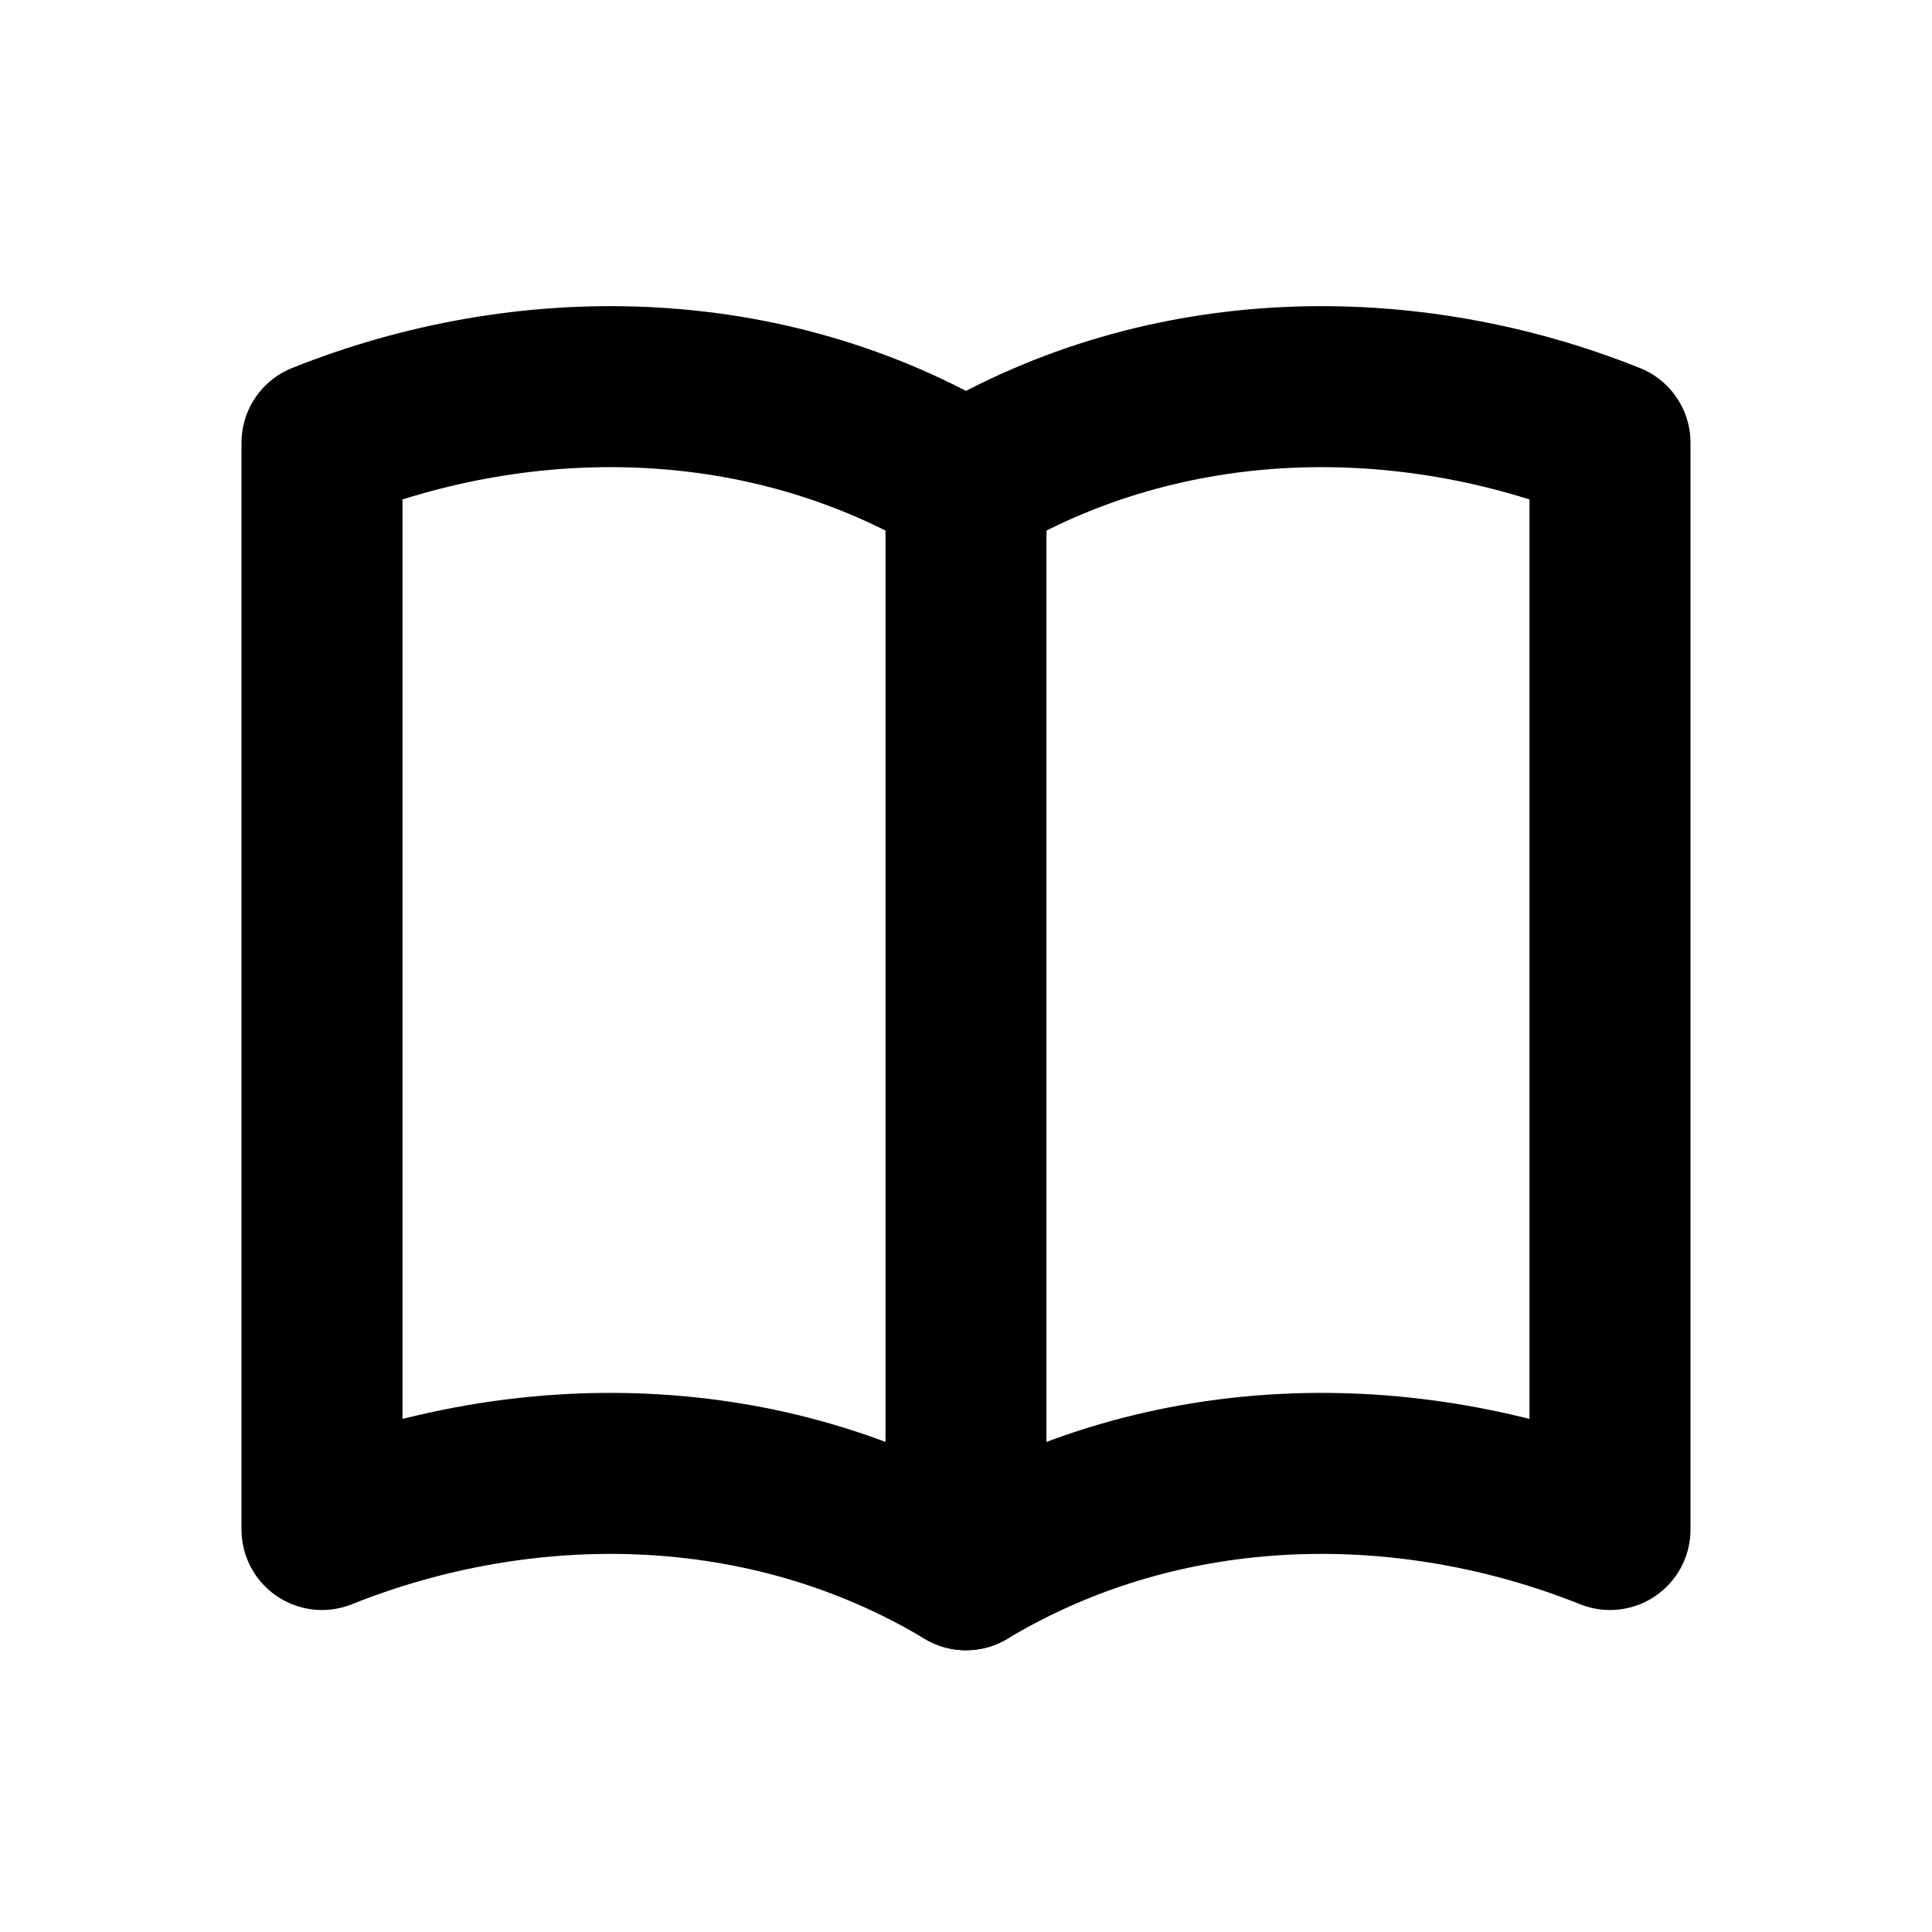
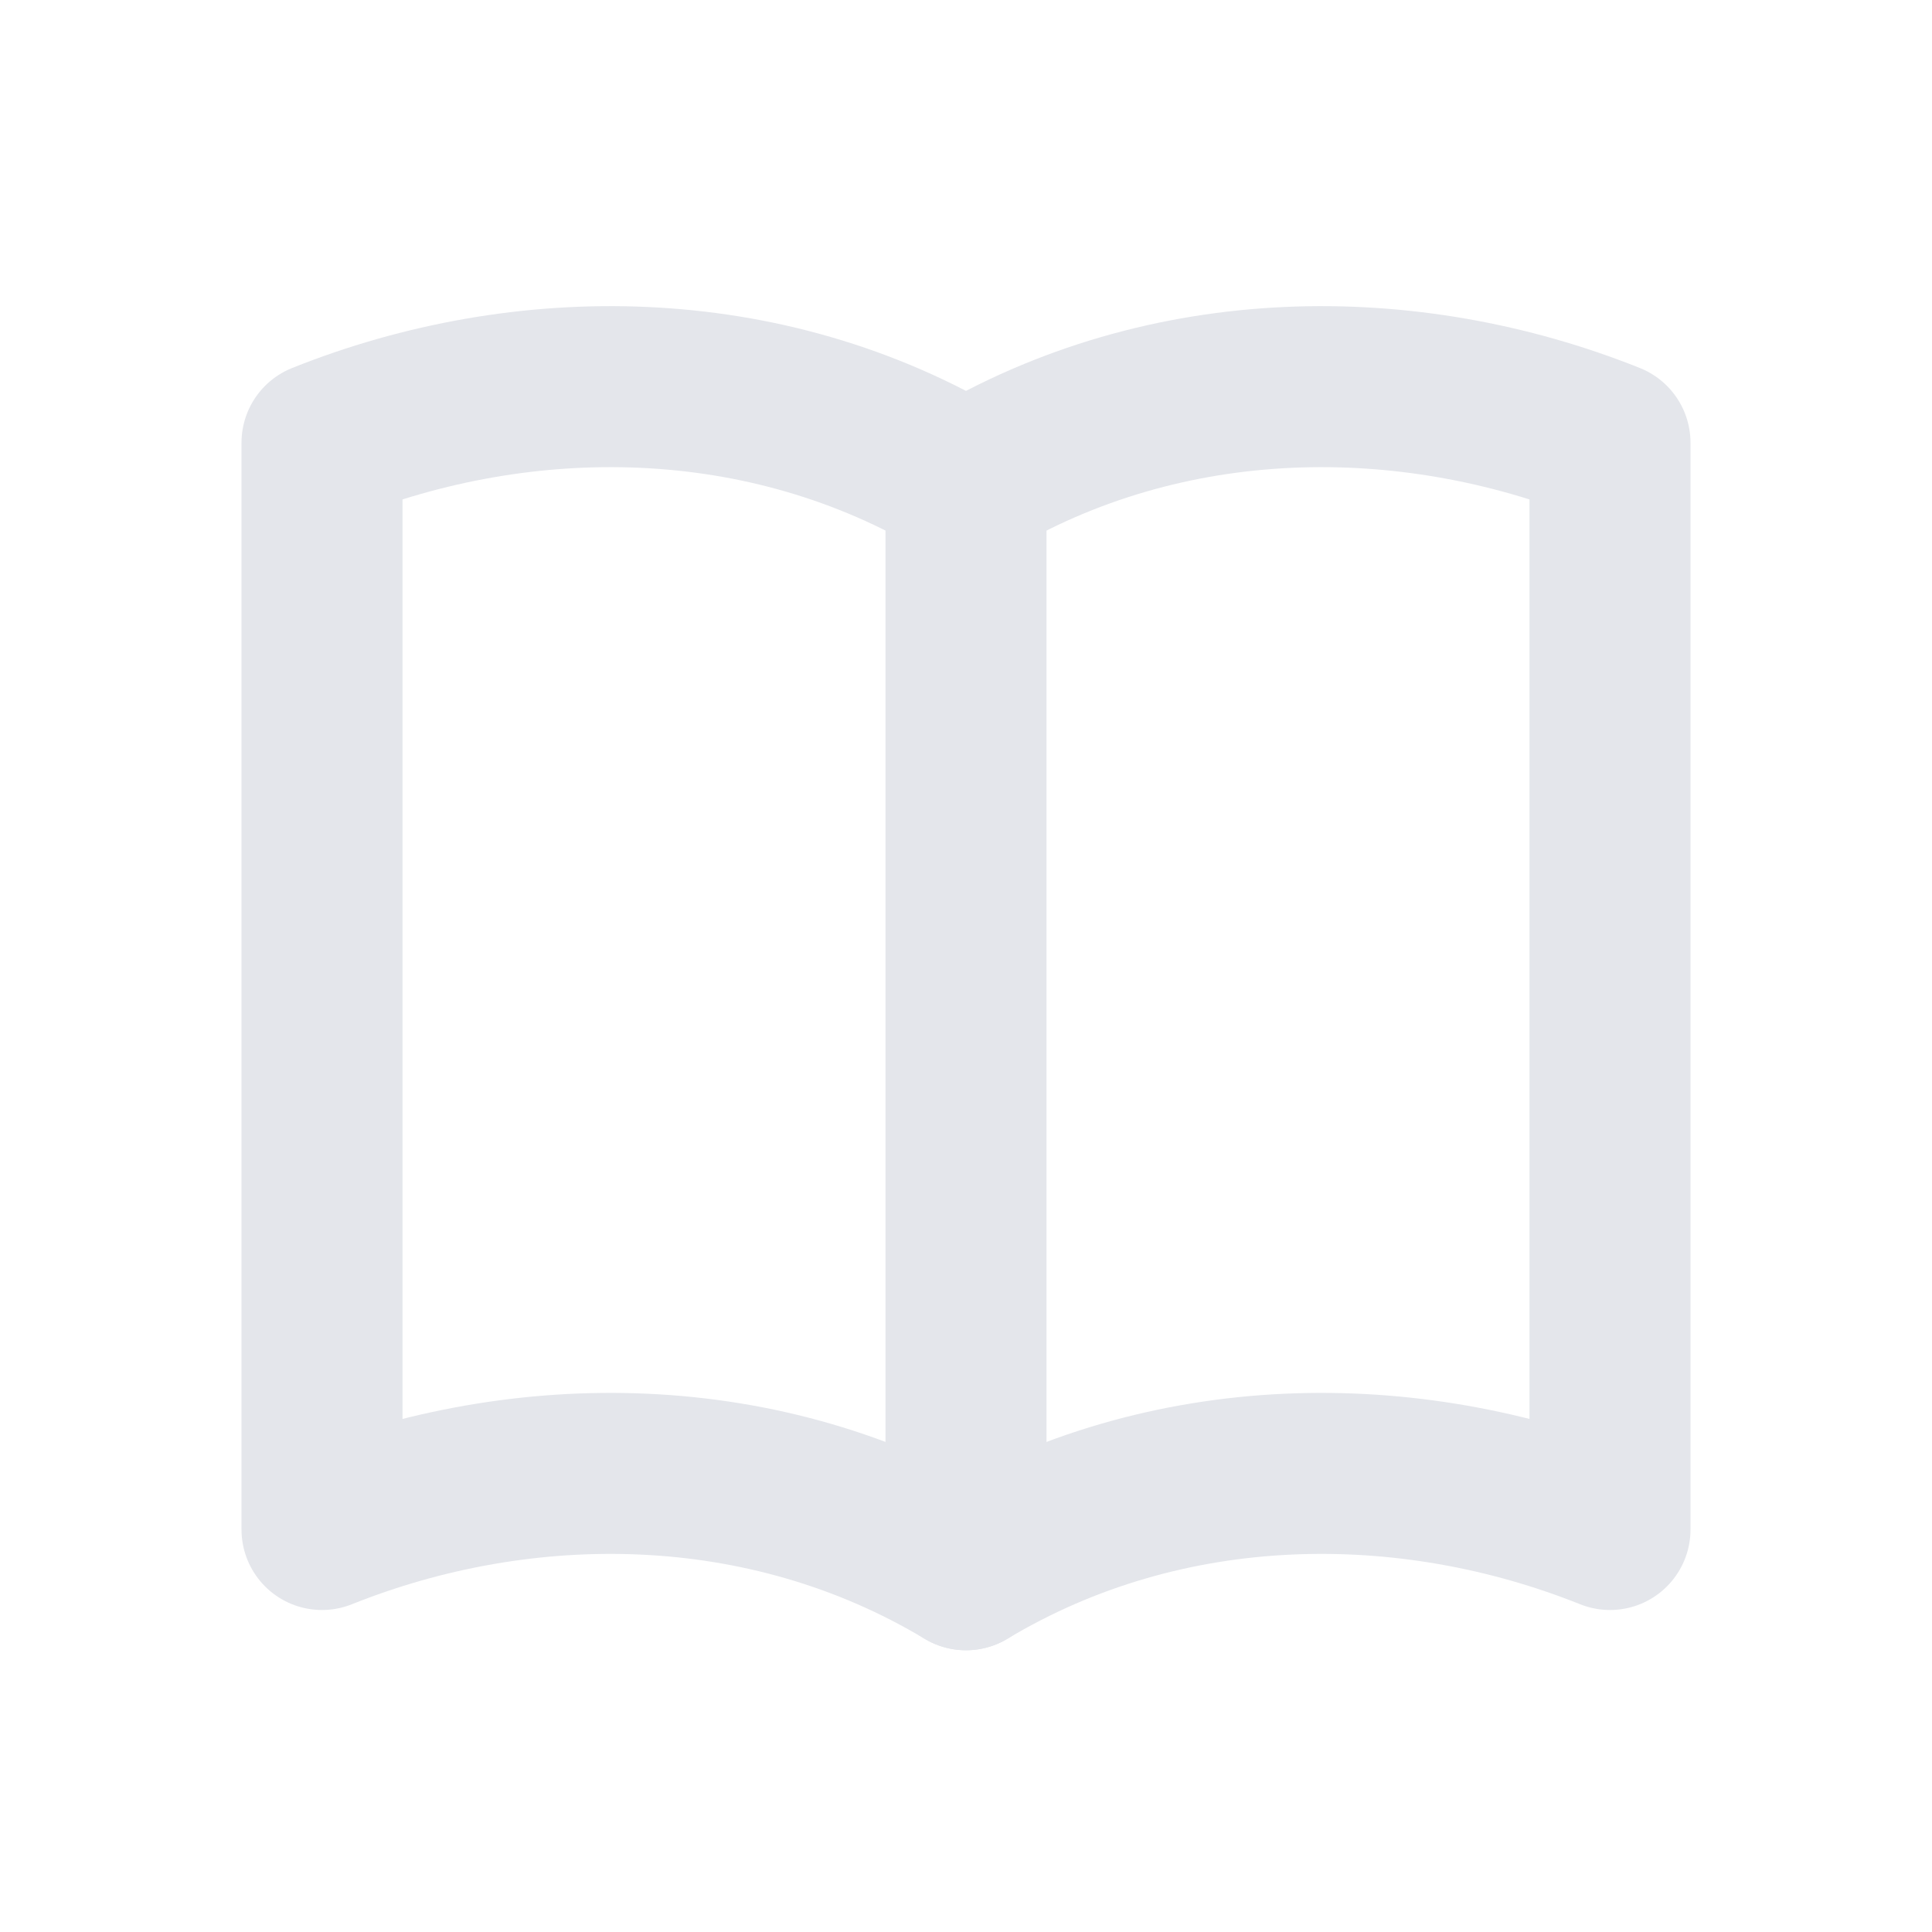
- <svg xmlns="http://www.w3.org/2000/svg" viewBox="0 0 24 24" fill="none" stroke="currentColor" stroke-width="2" stroke-linecap="round" stroke-linejoin="round">
+ <svg xmlns="http://www.w3.org/2000/svg" viewBox="0 0 24 24" fill="none" stroke="#e4e6eb" stroke-width="2" stroke-linecap="round" stroke-linejoin="round">
  <path d="M4 5.5C6.5 4.5 9.5 4.5 12 6c2.5-1.5 5.5-1.5 8-.5V19c-2.5-1-5.5-1-8 .5-2.5-1.5-5.5-1.5-8-.5V5.5z" />
  <path d="M12 6v13.5" />
</svg>
